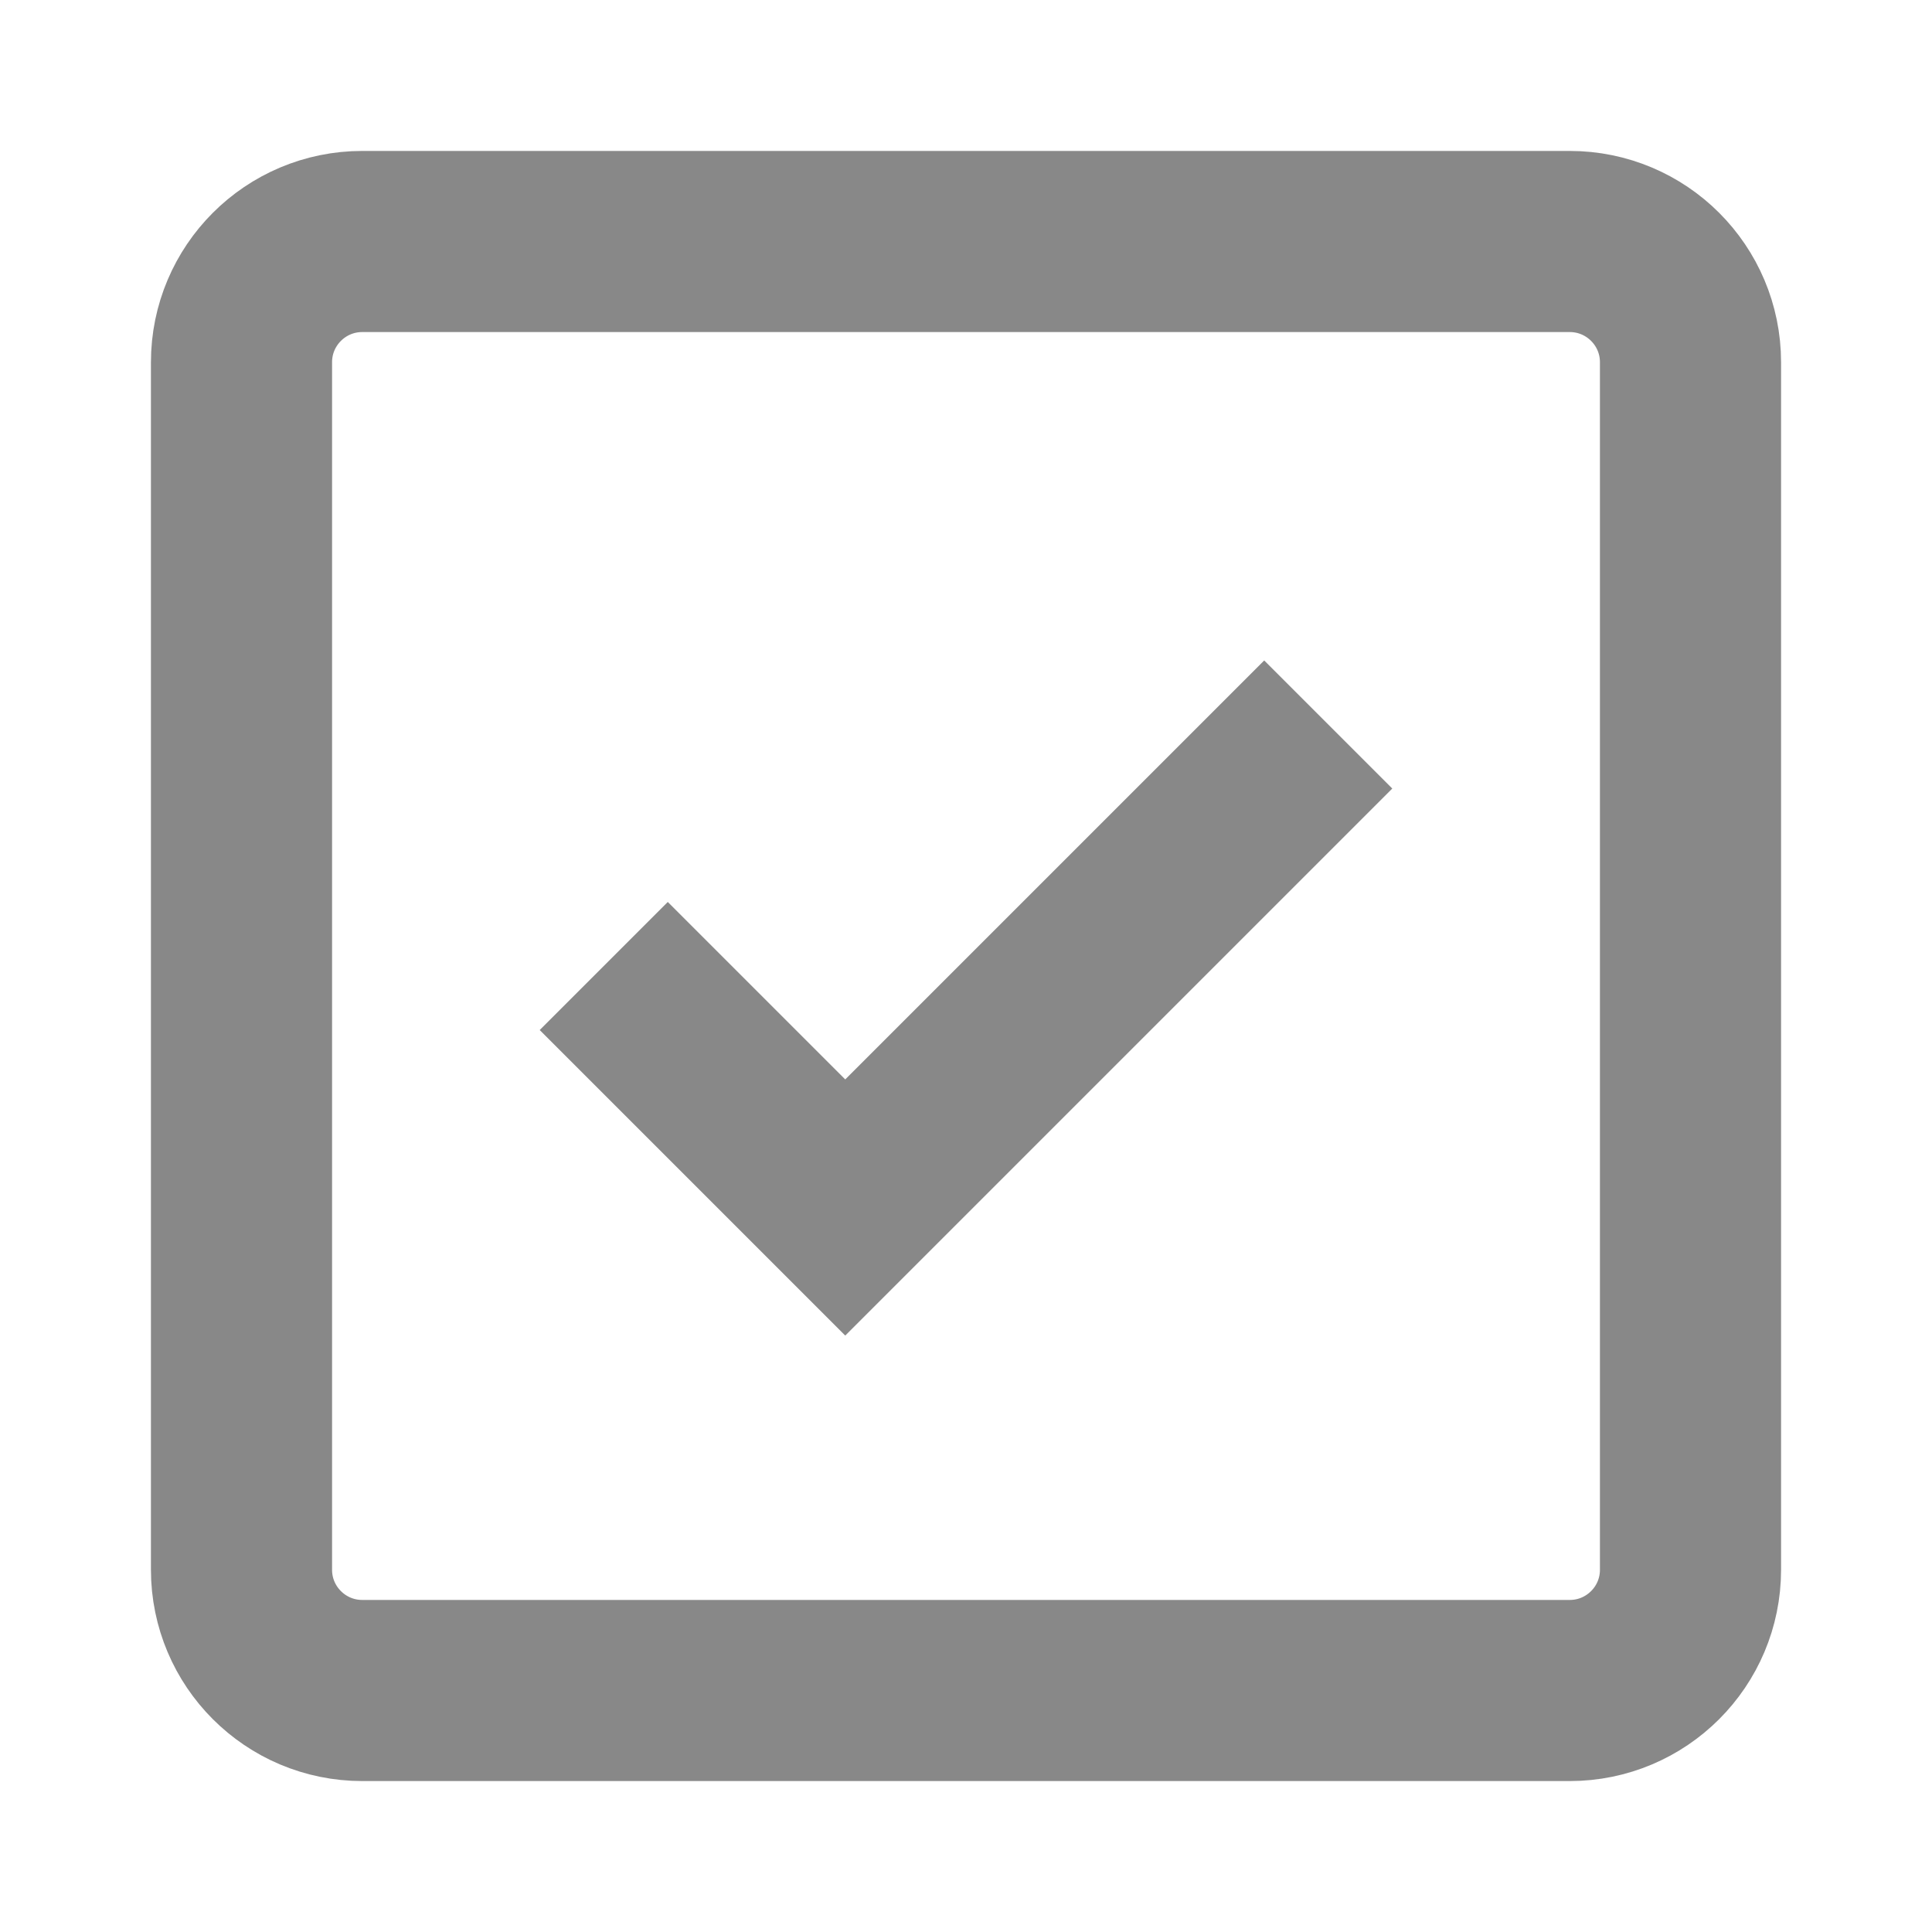
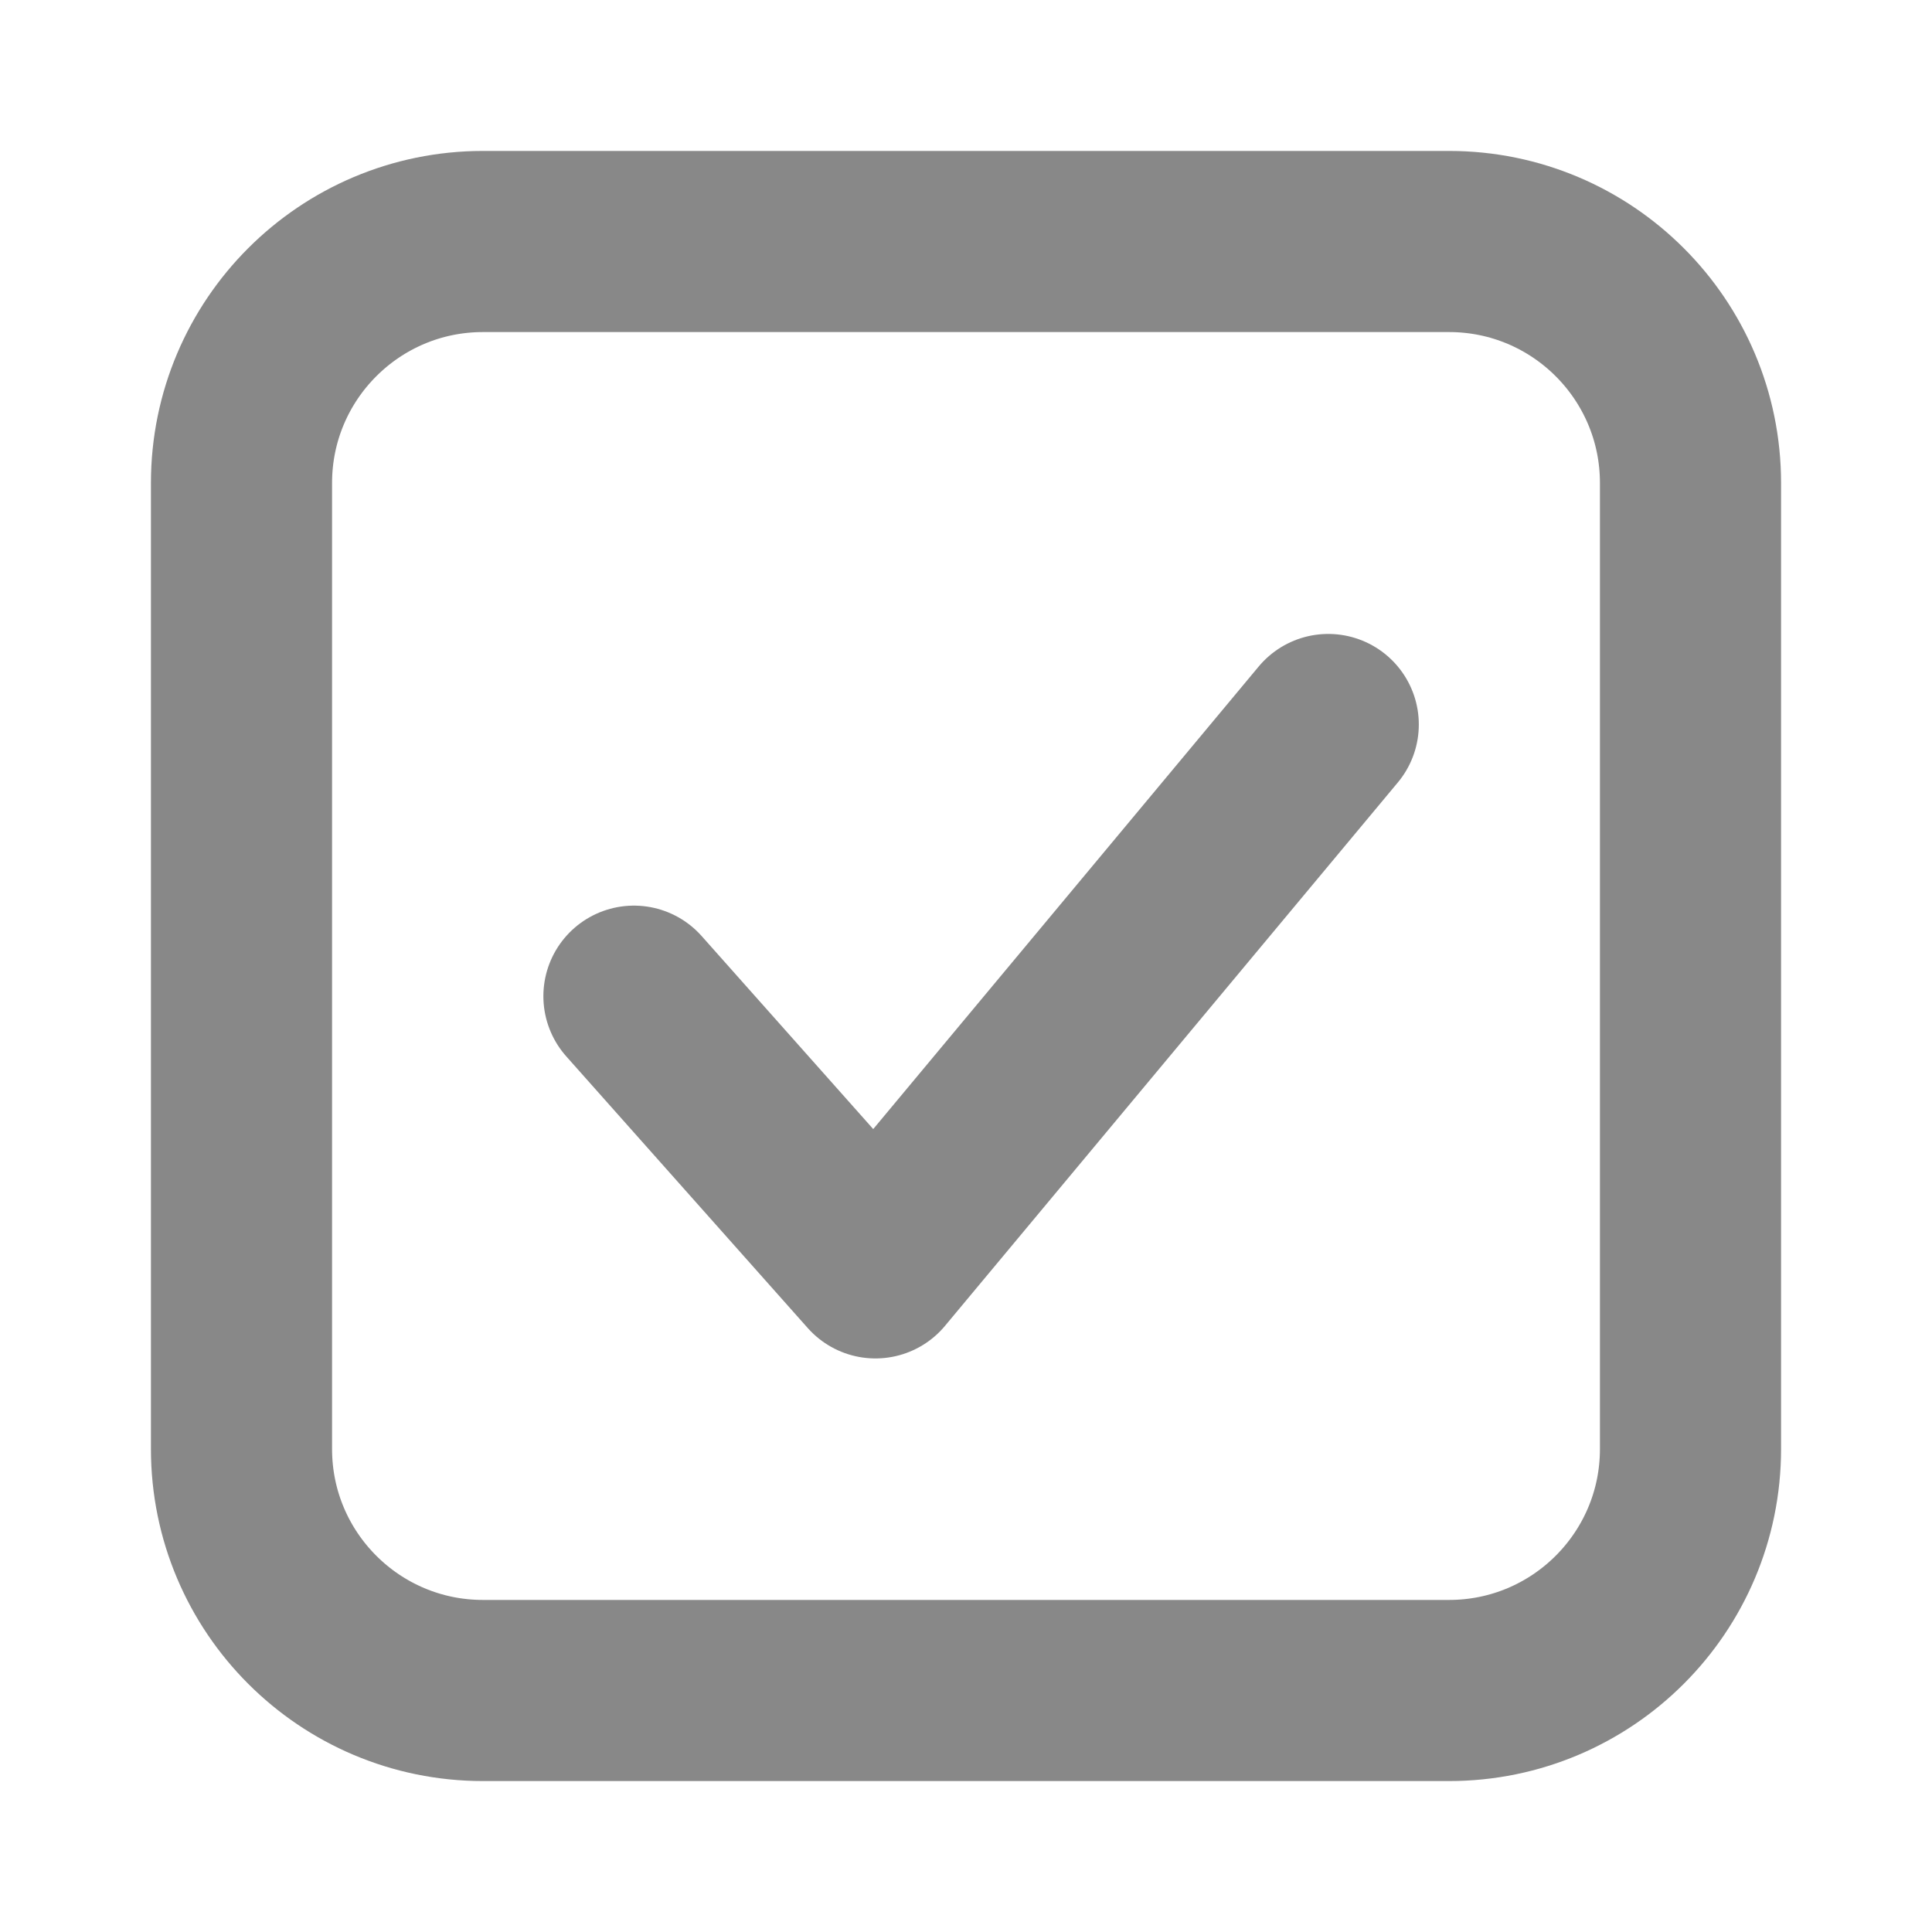
<svg xmlns="http://www.w3.org/2000/svg" width="16" height="16" viewBox="0 0 16 16">
-   <rect x="2" y="2" width="12" height="12" rx="1" fill="none" stroke="#888888" stroke-width="1.5" />
-   <path d="M5 8l2 2 4-4" fill="none" stroke="#888888" stroke-width="1.5" />
+   <g fill="none" stroke="#888888" stroke-width="1.5" stroke-linecap="round" stroke-linejoin="round">
+     <rect x="2" y="2" width="12" height="12" rx="2" />
+     <path d="M5.25 8.25l2 2.25 3.75-4.5" />
+   </g>
</svg>
